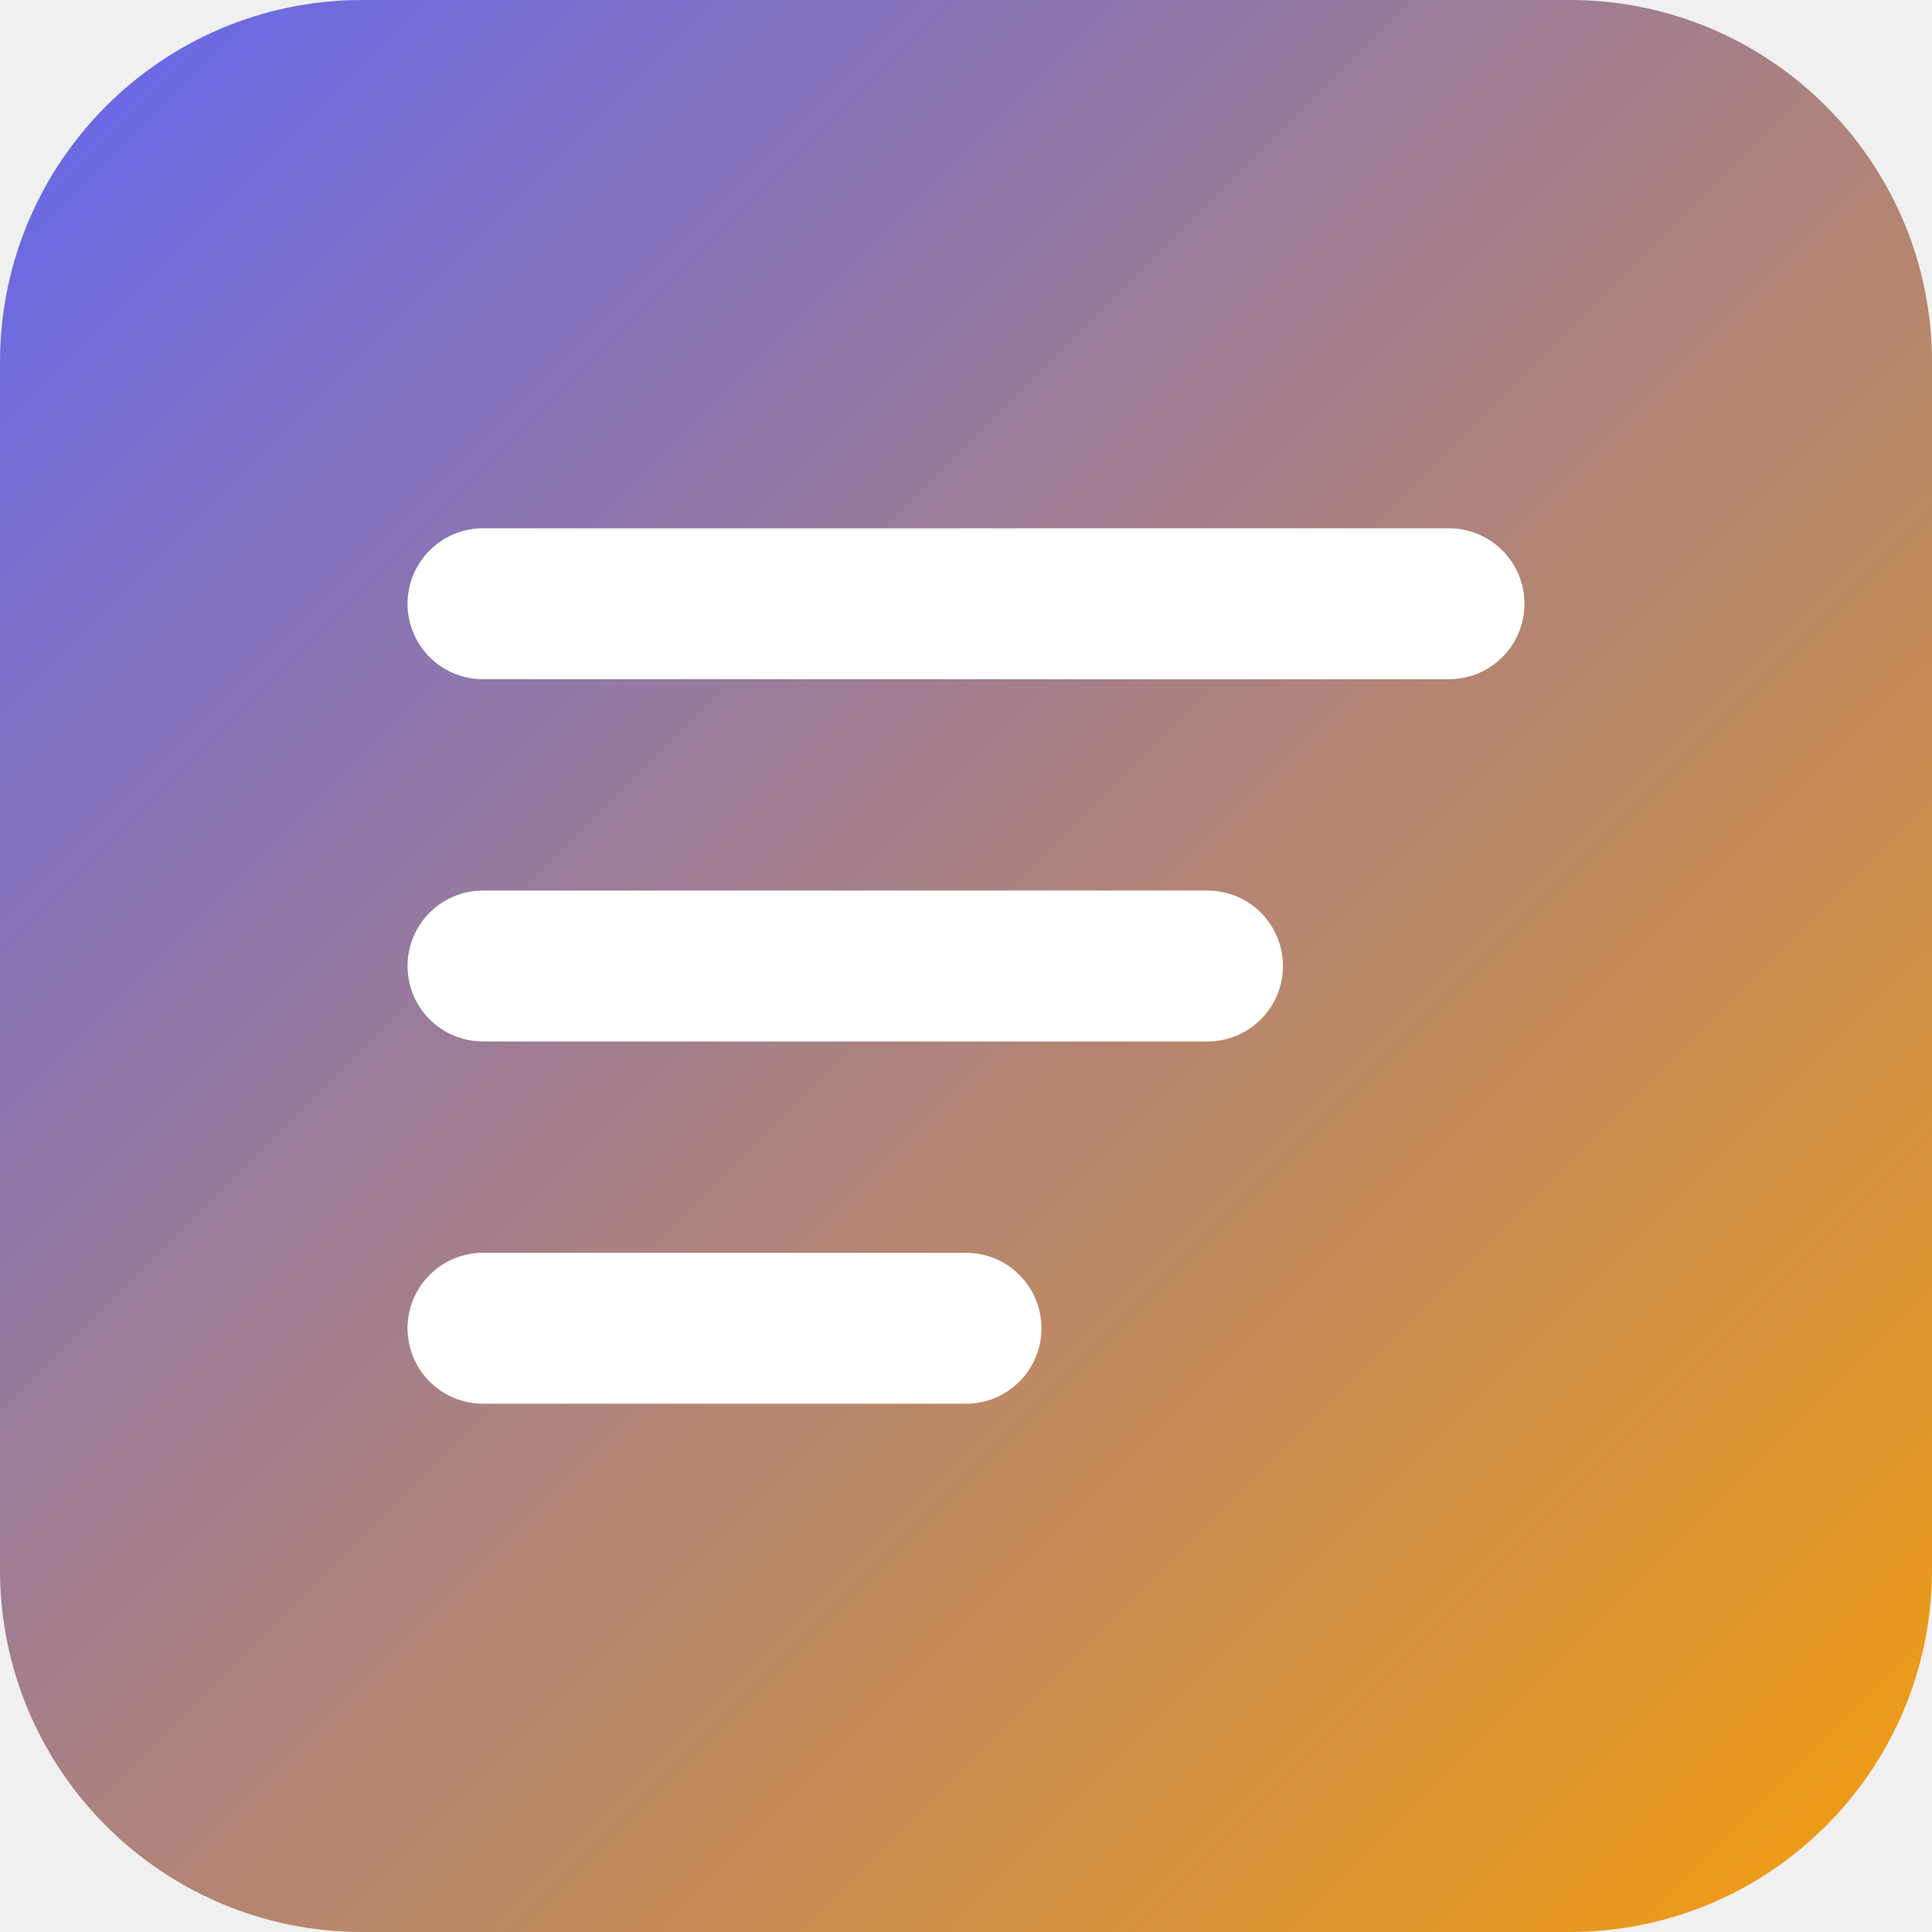
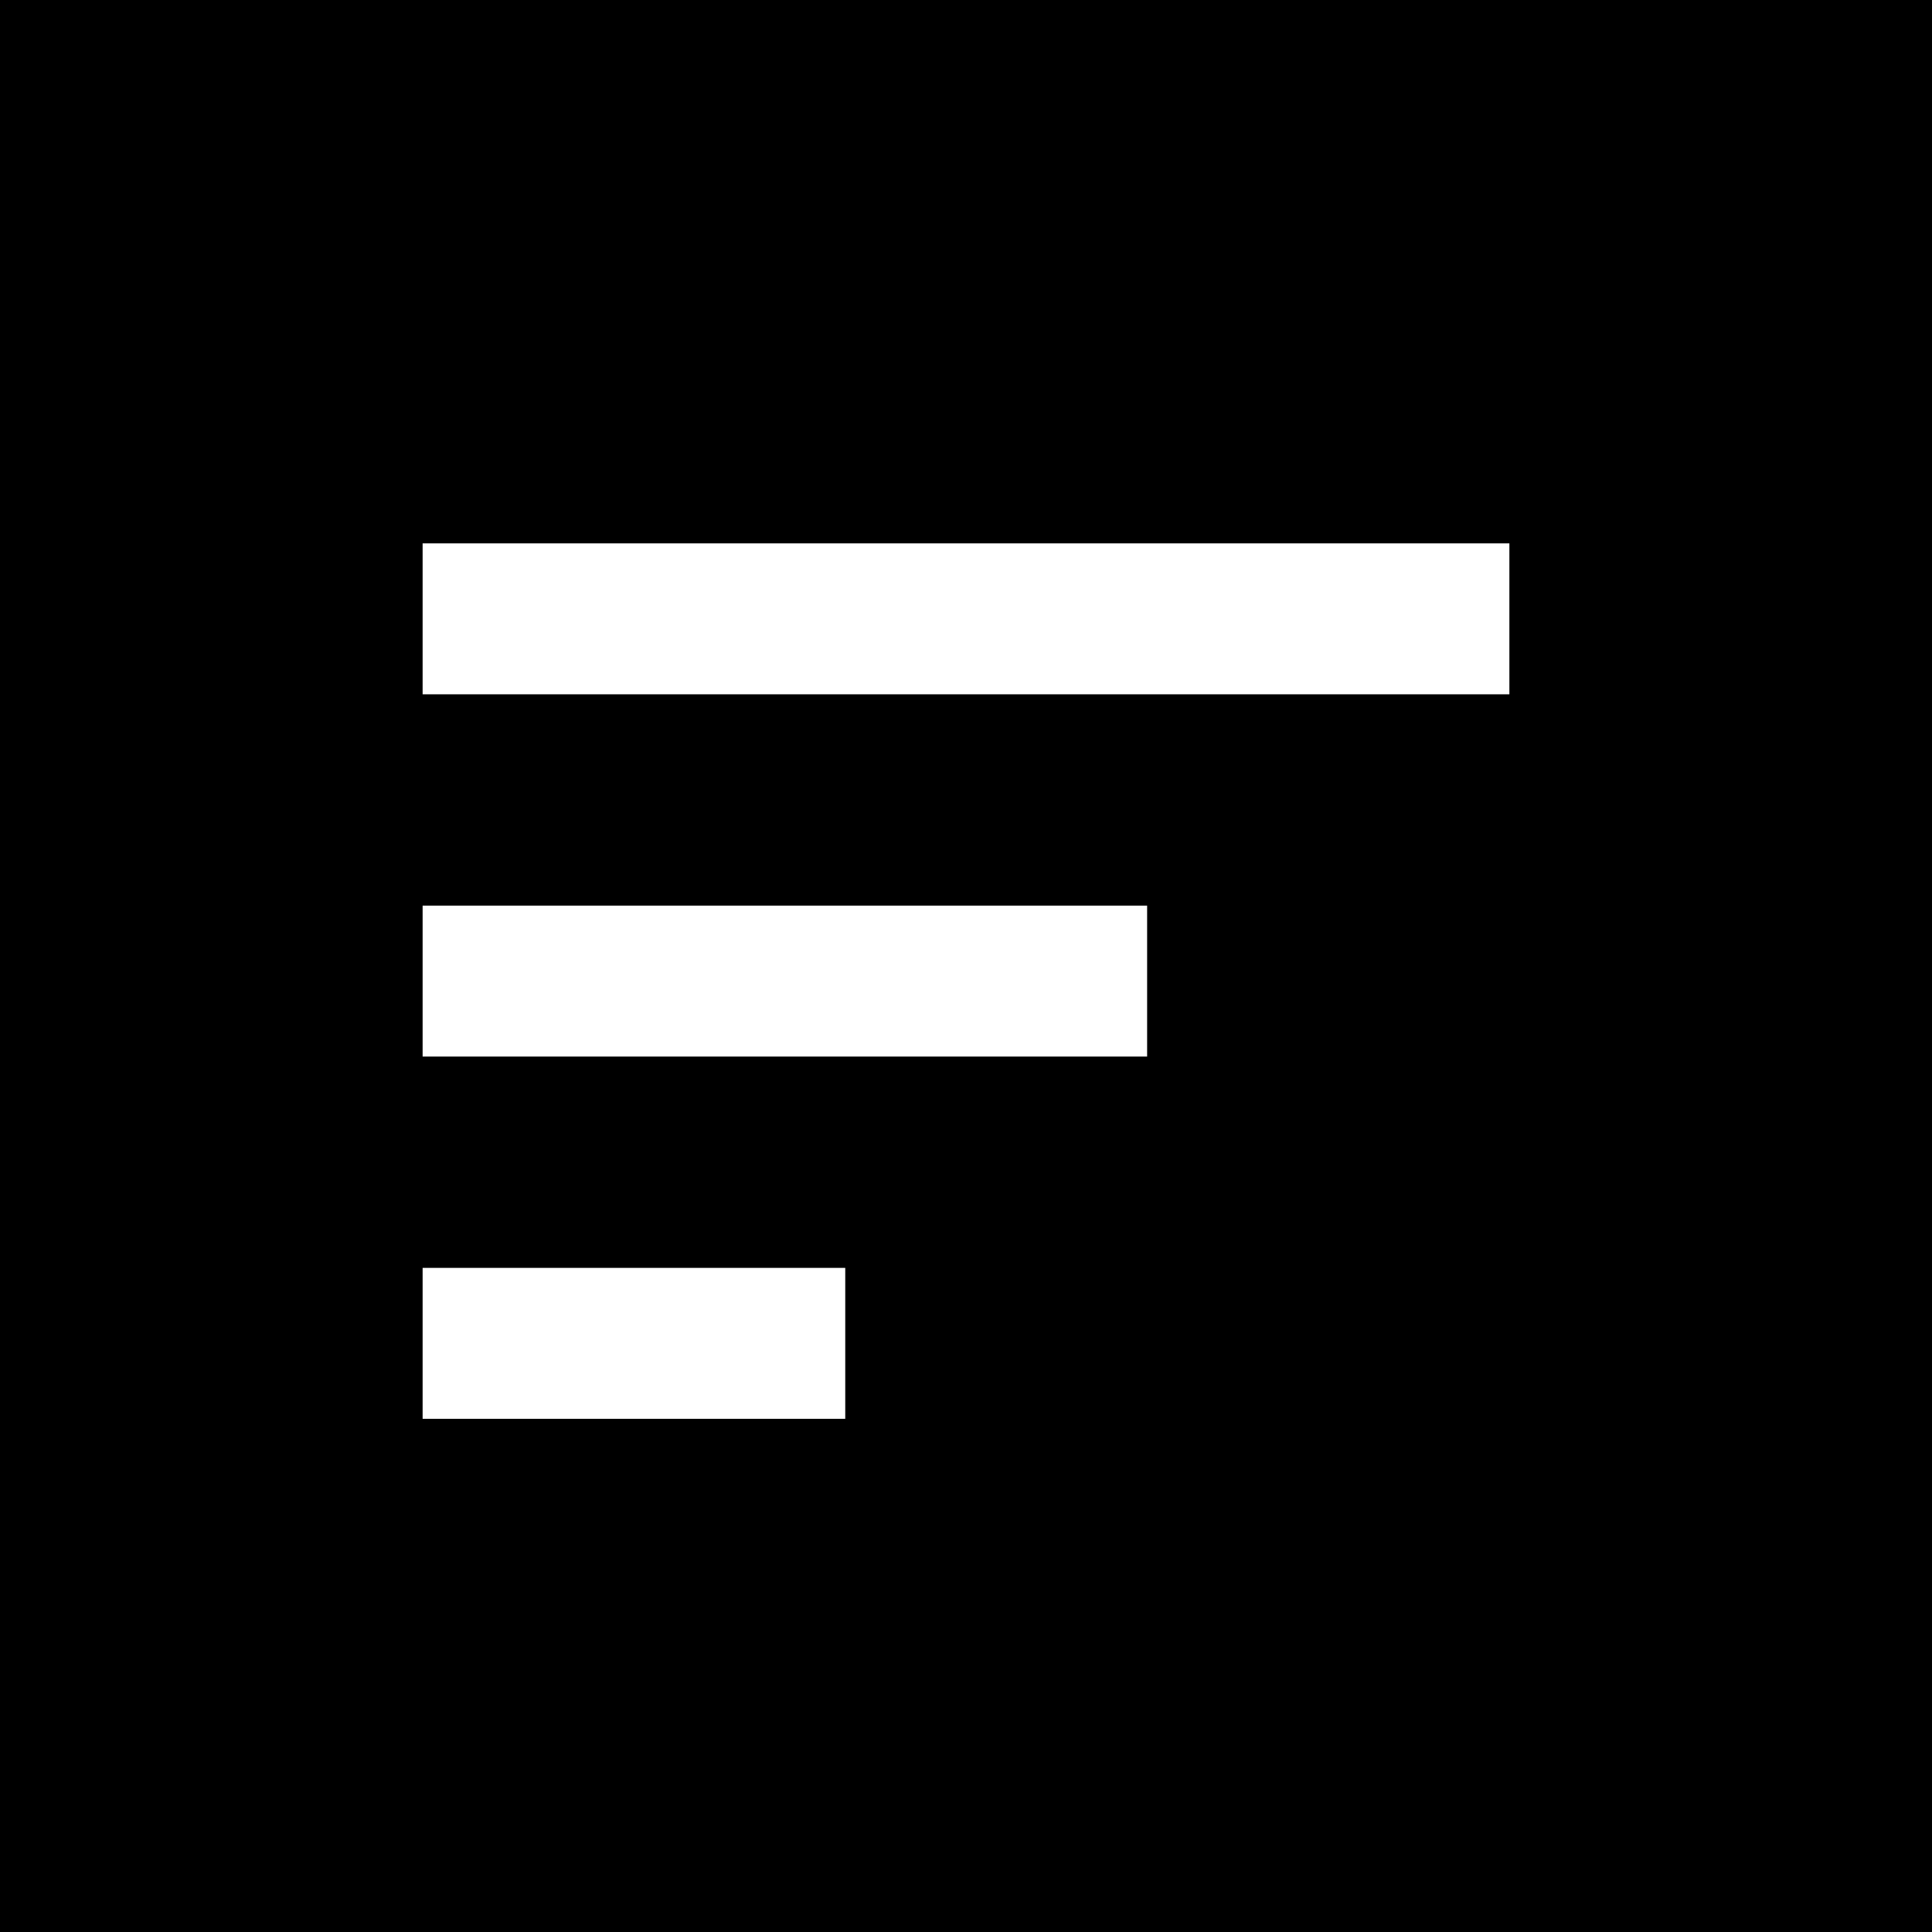
<svg xmlns="http://www.w3.org/2000/svg" viewBox="0 0 32 32">
-   <defs>
-     <linearGradient id="grad" x1="0%" y1="0%" x2="100%" y2="100%">
-       <stop offset="0%" style="stop-color:#6366f1;stop-opacity:1" />
-       <stop offset="100%" style="stop-color:#f59e0b;stop-opacity:1" />
-     </linearGradient>
-   </defs>
-   <rect width="32" height="32" rx="6" fill="url(#grad)" />
-   <path d="M8 10h16M8 16h12M8 22h8" stroke="white" stroke-width="2.5" stroke-linecap="round" />
+   <rect width="32" height="32" fill="#000000" />
+   <rect x="7" y="9" width="18" height="2.5" fill="#ffffff" />
+   <rect x="7" y="15" width="12" height="2.5" fill="#ffffff" />
+   <rect x="7" y="21" width="7" height="2.5" fill="#ffffff" />
</svg>
